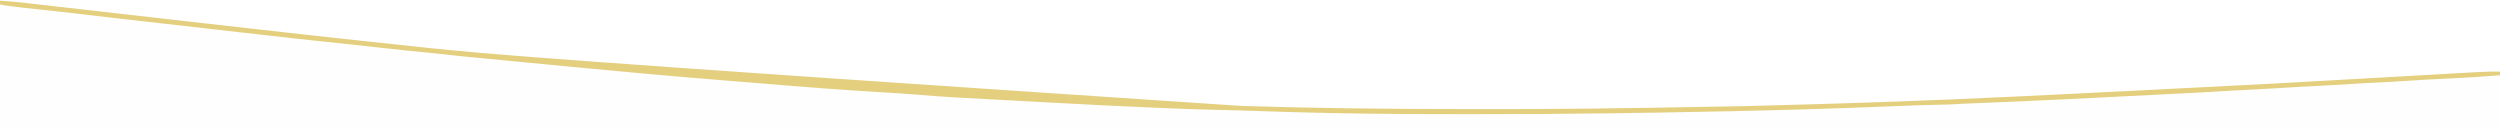
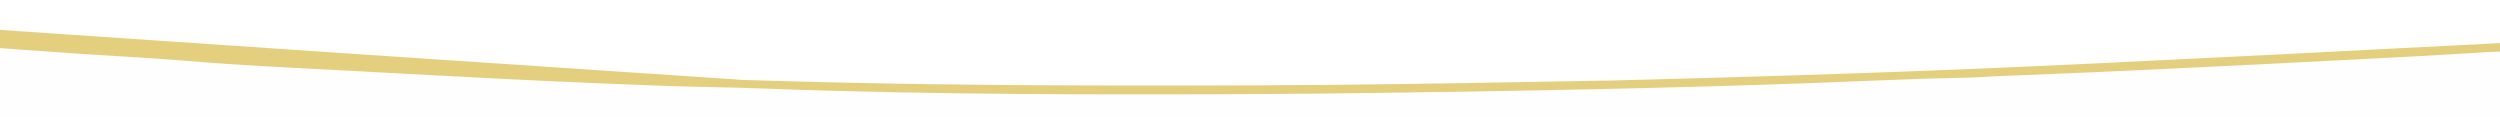
- <svg xmlns="http://www.w3.org/2000/svg" version="1.1" width="3421" height="174">
-   <path d="M0 0 C10.21 0.638 20.269 1.367 30.41 2.538 C31.783 2.693 33.156 2.849 34.529 3.003 C38.255 3.425 41.981 3.851 45.707 4.278 C49.751 4.741 53.796 5.199 57.841 5.657 C64.864 6.454 71.887 7.253 78.909 8.055 C89.21 9.231 99.511 10.402 109.813 11.571 C126.727 13.492 143.641 15.415 160.554 17.341 C162.071 17.514 162.071 17.514 163.618 17.69 C165.661 17.923 167.704 18.155 169.747 18.388 C170.757 18.503 171.768 18.618 172.809 18.737 C173.819 18.852 174.828 18.967 175.869 19.085 C210.266 23.002 244.664 26.913 279.062 30.82 C280.024 30.93 280.986 31.039 281.977 31.151 C368.728 41.005 455.487 50.824 577.107 63.609 C580.916 64.002 584.725 64.396 588.534 64.79 C664.042 72.607 739.58 80.15 1698.133 143.906 C1699.119 143.937 1700.105 143.968 1701.12 144 C1793.277 146.866 1885.448 148.269 2011.348 148.259 C2022.565 148.25 2033.781 148.252 2044.998 148.261 C2119.409 148.32 2193.799 147.92 2383.642 144.309 C2389.226 144.159 2394.811 144.012 2400.396 143.867 C2423.265 143.271 2446.133 142.65 2469 142 C2469.717 141.98 2470.435 141.959 2471.174 141.938 C2510.453 140.821 2549.725 139.546 2588.995 138.143 C2592.362 138.023 2595.728 137.903 2599.095 137.784 C2693.005 134.46 2786.864 130.147 3114.501 113.197 C3124.651 112.625 3134.801 112.054 3144.951 111.483 C3148.758 111.268 3152.565 111.054 3156.372 110.84 C3174.091 109.842 3191.81 108.845 3209.53 107.85 C3211.171 107.757 3212.813 107.665 3214.455 107.573 C3221.062 107.202 3227.668 106.831 3234.275 106.46 C3253.302 105.391 3272.33 104.32 3291.357 103.241 C3304.754 102.482 3318.151 101.726 3331.548 100.973 C3339.654 100.518 3347.76 100.059 3355.866 99.597 C3362.021 99.246 3368.176 98.9 3374.331 98.556 C3376.829 98.416 3379.326 98.274 3381.824 98.13 C3385.245 97.934 3388.666 97.743 3392.087 97.554 C3393.05 97.497 3394.013 97.44 3395.005 97.381 C3403.705 96.911 3412.24 97 3421 97 C3421 122.08 3421 147.16 3421 173 C2292.07 173 1163.14 173 0 173 C0 115.91 0 58.82 0 0 Z " fill="#FEFEFE" transform="translate(0,1)" />
-   <path d="M0 0 C10.178 0.56 20.281 1.368 30.41 2.538 C31.783 2.693 33.156 2.849 34.529 3.003 C38.255 3.425 41.981 3.851 45.707 4.278 C49.751 4.741 53.796 5.199 57.841 5.657 C64.864 6.454 71.887 7.253 78.909 8.055 C89.21 9.231 99.511 10.402 109.813 11.571 C126.727 13.492 143.641 15.415 160.554 17.341 C162.071 17.514 162.071 17.514 163.618 17.69 C165.661 17.923 167.704 18.155 169.747 18.388 C170.757 18.503 171.768 18.618 172.809 18.737 C173.819 18.852 174.828 18.967 175.869 19.085 C210.266 23.002 244.664 26.913 279.062 30.82 C280.024 30.93 280.986 31.039 281.977 31.151 C368.728 41.005 455.487 50.824 577.107 63.609 C580.916 64.002 584.725 64.396 588.534 64.79 C664.042 72.607 739.58 80.15 1698.133 143.906 C1699.119 143.937 1700.105 143.968 1701.12 144 C1793.277 146.866 1885.448 148.269 2011.348 148.259 C2022.565 148.25 2033.781 148.252 2044.998 148.261 C2119.409 148.32 2193.799 147.92 2383.642 144.309 C2389.226 144.159 2394.811 144.012 2400.396 143.867 C2423.265 143.271 2446.133 142.65 2469 142 C2469.717 141.98 2470.435 141.959 2471.174 141.938 C2510.453 140.821 2549.725 139.546 2588.995 138.143 C2592.362 138.023 2595.728 137.903 2599.095 137.784 C2693.005 134.46 2786.864 130.147 3114.501 113.197 C3124.651 112.625 3134.801 112.054 3144.951 111.483 C3148.758 111.268 3152.565 111.054 3156.372 110.84 C3174.091 109.842 3191.81 108.845 3209.53 107.85 C3211.171 107.757 3212.813 107.665 3214.455 107.573 C3221.062 107.202 3227.668 106.831 3234.275 106.46 C3253.302 105.391 3272.33 104.32 3291.357 103.241 C3304.754 102.482 3318.151 101.726 3331.548 100.973 C3339.654 100.518 3347.76 100.059 3355.866 99.597 C3362.021 99.246 3368.176 98.9 3374.331 98.556 C3376.829 98.416 3379.326 98.274 3381.824 98.13 C3394.897 97.379 3407.904 96.78 3421 97 C3421 98.65 3421 100.3 3421 102 C3397.46 103.952 3373.895 105.355 3350.301 106.465 C3349.073 106.523 3349.073 106.523 3347.821 106.582 C3346.145 106.66 3344.47 106.739 3342.794 106.818 C3341.955 106.857 3341.115 106.897 3340.25 106.938 C3339.405 106.977 3338.56 107.017 3337.689 107.058 C3322.621 107.77 3307.573 108.704 3292.521 109.696 C3278.498 110.619 3264.476 111.412 3250.438 112.062 C3239.303 112.579 3228.182 113.145 3217.062 113.938 C3201.167 115.066 3185.254 115.827 3169.34 116.628 C3149.96 117.607 3130.593 118.717 3111.231 119.998 C3102.034 120.601 3092.843 121.109 3083.633 121.461 C3074.824 121.802 3066.034 122.289 3057.238 122.863 C3031.952 124.497 3006.644 125.756 2981.34 127.075 C2979.176 127.188 2977.012 127.301 2974.848 127.414 C2925.821 129.975 2876.788 132.415 2827.75 134.75 C2826.968 134.787 2826.186 134.824 2825.381 134.863 C2785.004 136.785 2744.626 138.673 2704.231 140.202 C2701.682 140.299 2699.132 140.396 2696.582 140.492 C2694.852 140.557 2694.852 140.557 2693.087 140.624 C2687.154 140.854 2681.232 141.141 2675.309 141.547 C2667.8 142.052 2660.308 142.205 2652.786 142.33 C2634.104 142.658 2615.44 143.349 2596.773 144.123 C2508.709 147.769 2420.571 150.531 2270.312 153.062 C2269.308 153.078 2269.308 153.078 2268.283 153.094 C2249.421 153.384 2230.559 153.653 2211.697 153.908 C2206.335 153.981 2200.973 154.057 2195.612 154.134 C2137.539 154.962 2079.471 155.24 2021.392 155.249 C2017.905 155.25 2014.417 155.251 2010.93 155.253 C1947.597 155.276 1884.284 154.976 1820.963 153.674 C1818.586 153.625 1816.209 153.577 1813.832 153.529 C1780.801 152.855 1747.785 151.947 1714.77 150.698 C1700.366 150.159 1685.967 149.775 1671.555 149.512 C1646.014 149.036 1620.5 148.036 1594.978 146.973 C1591.053 146.81 1587.129 146.648 1583.204 146.487 C1532.752 144.408 1482.331 141.829 1431.913 139.04 C1418.451 138.296 1404.988 137.571 1391.523 136.871 C1297.898 131.996 1297.898 131.996 1251.24 128.251 C1239.832 127.336 1228.422 126.583 1216.997 125.918 C1157.959 122.473 1098.963 117.968 1040.036 113.001 C1029.13 112.086 1018.222 111.214 1007.312 110.348 C965.635 107.035 923.978 103.587 882.344 99.764 C876.162 99.196 869.98 98.636 863.797 98.078 C839.263 95.862 814.738 93.569 790.218 91.211 C786.311 90.835 782.405 90.46 778.498 90.085 C768.946 89.168 759.393 88.25 749.841 87.331 C740.17 86.401 730.498 85.472 720.827 84.544 C709.109 83.42 697.392 82.294 685.674 81.167 C679.329 80.557 672.983 79.947 666.638 79.338 C660.644 78.764 654.651 78.187 648.659 77.609 C646.455 77.397 644.252 77.186 642.048 76.975 C631.617 75.976 621.196 74.945 610.792 73.69 C604.457 72.926 598.113 72.283 591.762 71.668 C589.312 71.427 586.862 71.186 584.412 70.945 C583.152 70.822 581.893 70.698 580.596 70.571 C561.34 68.68 542.094 66.737 522.875 64.5 C506.7 62.618 490.513 60.9 474.312 59.25 C424.6 54.177 374.946 48.517 325.301 42.835 C316.463 41.823 307.625 40.82 298.787 39.817 C294.191 39.295 289.596 38.772 285 38.25 C283.167 38.042 281.333 37.833 279.5 37.625 C224.5 31.375 224.5 31.375 221.75 31.062 C219.917 30.854 218.083 30.646 216.25 30.438 C211.668 29.917 207.086 29.396 202.504 28.875 C194.236 27.935 185.967 26.996 177.698 26.062 C173.09 25.542 168.483 25.021 163.875 24.5 C162.955 24.396 162.034 24.292 161.086 24.184 C151.542 23.103 142 22.01 132.465 20.855 C131.679 20.76 130.894 20.665 130.085 20.568 C129.292 20.472 128.5 20.376 127.683 20.277 C126.06 20.08 124.436 19.884 122.812 19.688 C121.603 19.541 121.603 19.541 120.368 19.392 C107.567 17.848 94.755 16.411 81.938 15.012 C81.137 14.924 80.336 14.837 79.51 14.747 C71.4 13.861 63.289 12.98 55.178 12.106 C27.169 9.086 27.169 9.086 13.543 7.32 C12.615 7.201 11.687 7.081 10.731 6.957 C7.084 6.472 3.56 5.945 0 5 C0 3.35 0 1.7 0 0 Z " fill="#E4CF7F" transform="translate(0,1)" />
+ <svg xmlns="http://www.w3.org/2000/svg" version="1.1" viewBox="1111.825 81.882 1970.496 92.118" style="max-height: 500px" width="1970.496" height="92.118">
+   <path transform="translate(0,1)" fill="#FEFEFE" d="M0 0 C10.21 0.638 20.269 1.367 30.41 2.538 C31.783 2.693 33.156 2.849 34.529 3.003 C38.255 3.425 41.981 3.851 45.707 4.278 C49.751 4.741 53.796 5.199 57.841 5.657 C64.864 6.454 71.887 7.253 78.909 8.055 C89.21 9.231 99.511 10.402 109.813 11.571 C126.727 13.492 143.641 15.415 160.554 17.341 C162.071 17.514 162.071 17.514 163.618 17.69 C165.661 17.923 167.704 18.155 169.747 18.388 C170.757 18.503 171.768 18.618 172.809 18.737 C173.819 18.852 174.828 18.967 175.869 19.085 C210.266 23.002 244.664 26.913 279.062 30.82 C280.024 30.93 280.986 31.039 281.977 31.151 C368.728 41.005 455.487 50.824 577.107 63.609 C580.916 64.002 584.725 64.396 588.534 64.79 C664.042 72.607 739.58 80.15 1698.133 143.906 C1699.119 143.937 1700.105 143.968 1701.12 144 C1793.277 146.866 1885.448 148.269 2011.348 148.259 C2022.565 148.25 2033.781 148.252 2044.998 148.261 C2119.409 148.32 2193.799 147.92 2383.642 144.309 C2389.226 144.159 2394.811 144.012 2400.396 143.867 C2423.265 143.271 2446.133 142.65 2469 142 C2469.717 141.98 2470.435 141.959 2471.174 141.938 C2510.453 140.821 2549.725 139.546 2588.995 138.143 C2592.362 138.023 2595.728 137.903 2599.095 137.784 C2693.005 134.46 2786.864 130.147 3114.501 113.197 C3124.651 112.625 3134.801 112.054 3144.951 111.483 C3148.758 111.268 3152.565 111.054 3156.372 110.84 C3174.091 109.842 3191.81 108.845 3209.53 107.85 C3211.171 107.757 3212.813 107.665 3214.455 107.573 C3221.062 107.202 3227.668 106.831 3234.275 106.46 C3253.302 105.391 3272.33 104.32 3291.357 103.241 C3304.754 102.482 3318.151 101.726 3331.548 100.973 C3339.654 100.518 3347.76 100.059 3355.866 99.597 C3362.021 99.246 3368.176 98.9 3374.331 98.556 C3376.829 98.416 3379.326 98.274 3381.824 98.13 C3385.245 97.934 3388.666 97.743 3392.087 97.554 C3393.05 97.497 3394.013 97.44 3395.005 97.381 C3403.705 96.911 3412.24 97 3421 97 C3421 122.08 3421 147.16 3421 173 C2292.07 173 1163.14 173 0 173 C0 115.91 0 58.82 0 0 Z" />
+   <path transform="translate(0,1)" fill="#E4CF7F" d="M0 0 C10.178 0.56 20.281 1.368 30.41 2.538 C31.783 2.693 33.156 2.849 34.529 3.003 C38.255 3.425 41.981 3.851 45.707 4.278 C49.751 4.741 53.796 5.199 57.841 5.657 C64.864 6.454 71.887 7.253 78.909 8.055 C89.21 9.231 99.511 10.402 109.813 11.571 C126.727 13.492 143.641 15.415 160.554 17.341 C162.071 17.514 162.071 17.514 163.618 17.69 C165.661 17.923 167.704 18.155 169.747 18.388 C170.757 18.503 171.768 18.618 172.809 18.737 C173.819 18.852 174.828 18.967 175.869 19.085 C210.266 23.002 244.664 26.913 279.062 30.82 C280.024 30.93 280.986 31.039 281.977 31.151 C368.728 41.005 455.487 50.824 577.107 63.609 C580.916 64.002 584.725 64.396 588.534 64.79 C664.042 72.607 739.58 80.15 1698.133 143.906 C1699.119 143.937 1700.105 143.968 1701.12 144 C1793.277 146.866 1885.448 148.269 2011.348 148.259 C2022.565 148.25 2033.781 148.252 2044.998 148.261 C2119.409 148.32 2193.799 147.92 2383.642 144.309 C2389.226 144.159 2394.811 144.012 2400.396 143.867 C2423.265 143.271 2446.133 142.65 2469 142 C2469.717 141.98 2470.435 141.959 2471.174 141.938 C2510.453 140.821 2549.725 139.546 2588.995 138.143 C2592.362 138.023 2595.728 137.903 2599.095 137.784 C2693.005 134.46 2786.864 130.147 3114.501 113.197 C3124.651 112.625 3134.801 112.054 3144.951 111.483 C3148.758 111.268 3152.565 111.054 3156.372 110.84 C3174.091 109.842 3191.81 108.845 3209.53 107.85 C3211.171 107.757 3212.813 107.665 3214.455 107.573 C3221.062 107.202 3227.668 106.831 3234.275 106.46 C3253.302 105.391 3272.33 104.32 3291.357 103.241 C3304.754 102.482 3318.151 101.726 3331.548 100.973 C3339.654 100.518 3347.76 100.059 3355.866 99.597 C3362.021 99.246 3368.176 98.9 3374.331 98.556 C3376.829 98.416 3379.326 98.274 3381.824 98.13 C3394.897 97.379 3407.904 96.78 3421 97 C3421 98.65 3421 100.3 3421 102 C3397.46 103.952 3373.895 105.355 3350.301 106.465 C3349.073 106.523 3349.073 106.523 3347.821 106.582 C3346.145 106.66 3344.47 106.739 3342.794 106.818 C3341.955 106.857 3341.115 106.897 3340.25 106.938 C3339.405 106.977 3338.56 107.017 3337.689 107.058 C3322.621 107.77 3307.573 108.704 3292.521 109.696 C3278.498 110.619 3264.476 111.412 3250.438 112.062 C3239.303 112.579 3228.182 113.145 3217.062 113.938 C3201.167 115.066 3185.254 115.827 3169.34 116.628 C3149.96 117.607 3130.593 118.717 3111.231 119.998 C3102.034 120.601 3092.843 121.109 3083.633 121.461 C3074.824 121.802 3066.034 122.289 3057.238 122.863 C3031.952 124.497 3006.644 125.756 2981.34 127.075 C2979.176 127.188 2977.012 127.301 2974.848 127.414 C2925.821 129.975 2876.788 132.415 2827.75 134.75 C2826.968 134.787 2826.186 134.824 2825.381 134.863 C2785.004 136.785 2744.626 138.673 2704.231 140.202 C2701.682 140.299 2699.132 140.396 2696.582 140.492 C2694.852 140.557 2694.852 140.557 2693.087 140.624 C2687.154 140.854 2681.232 141.141 2675.309 141.547 C2667.8 142.052 2660.308 142.205 2652.786 142.33 C2634.104 142.658 2615.44 143.349 2596.773 144.123 C2508.709 147.769 2420.571 150.531 2270.312 153.062 C2269.308 153.078 2269.308 153.078 2268.283 153.094 C2249.421 153.384 2230.559 153.653 2211.697 153.908 C2206.335 153.981 2200.973 154.057 2195.612 154.134 C2137.539 154.962 2079.471 155.24 2021.392 155.249 C2017.905 155.25 2014.417 155.251 2010.93 155.253 C1947.597 155.276 1884.284 154.976 1820.963 153.674 C1818.586 153.625 1816.209 153.577 1813.832 153.529 C1780.801 152.855 1747.785 151.947 1714.77 150.698 C1700.366 150.159 1685.967 149.775 1671.555 149.512 C1646.014 149.036 1620.5 148.036 1594.978 146.973 C1591.053 146.81 1587.129 146.648 1583.204 146.487 C1532.752 144.408 1482.331 141.829 1431.913 139.04 C1418.451 138.296 1404.988 137.571 1391.523 136.871 C1297.898 131.996 1297.898 131.996 1251.24 128.251 C1239.832 127.336 1228.422 126.583 1216.997 125.918 C1157.959 122.473 1098.963 117.968 1040.036 113.001 C1029.13 112.086 1018.222 111.214 1007.312 110.348 C965.635 107.035 923.978 103.587 882.344 99.764 C876.162 99.196 869.98 98.636 863.797 98.078 C839.263 95.862 814.738 93.569 790.218 91.211 C786.311 90.835 782.405 90.46 778.498 90.085 C768.946 89.168 759.393 88.25 749.841 87.331 C740.17 86.401 730.498 85.472 720.827 84.544 C709.109 83.42 697.392 82.294 685.674 81.167 C679.329 80.557 672.983 79.947 666.638 79.338 C660.644 78.764 654.651 78.187 648.659 77.609 C646.455 77.397 644.252 77.186 642.048 76.975 C631.617 75.976 621.196 74.945 610.792 73.69 C604.457 72.926 598.113 72.283 591.762 71.668 C589.312 71.427 586.862 71.186 584.412 70.945 C583.152 70.822 581.893 70.698 580.596 70.571 C561.34 68.68 542.094 66.737 522.875 64.5 C506.7 62.618 490.513 60.9 474.312 59.25 C424.6 54.177 374.946 48.517 325.301 42.835 C316.463 41.823 307.625 40.82 298.787 39.817 C294.191 39.295 289.596 38.772 285 38.25 C283.167 38.042 281.333 37.833 279.5 37.625 C224.5 31.375 224.5 31.375 221.75 31.062 C219.917 30.854 218.083 30.646 216.25 30.438 C211.668 29.917 207.086 29.396 202.504 28.875 C194.236 27.935 185.967 26.996 177.698 26.062 C173.09 25.542 168.483 25.021 163.875 24.5 C162.955 24.396 162.034 24.292 161.086 24.184 C151.542 23.103 142 22.01 132.465 20.855 C131.679 20.76 130.894 20.665 130.085 20.568 C129.292 20.472 128.5 20.376 127.683 20.277 C126.06 20.08 124.436 19.884 122.812 19.688 C121.603 19.541 121.603 19.541 120.368 19.392 C107.567 17.848 94.755 16.411 81.938 15.012 C81.137 14.924 80.336 14.837 79.51 14.747 C71.4 13.861 63.289 12.98 55.178 12.106 C27.169 9.086 27.169 9.086 13.543 7.32 C12.615 7.201 11.687 7.081 10.731 6.957 C7.084 6.472 3.56 5.945 0 5 C0 3.35 0 1.7 0 0 Z" />
</svg>
